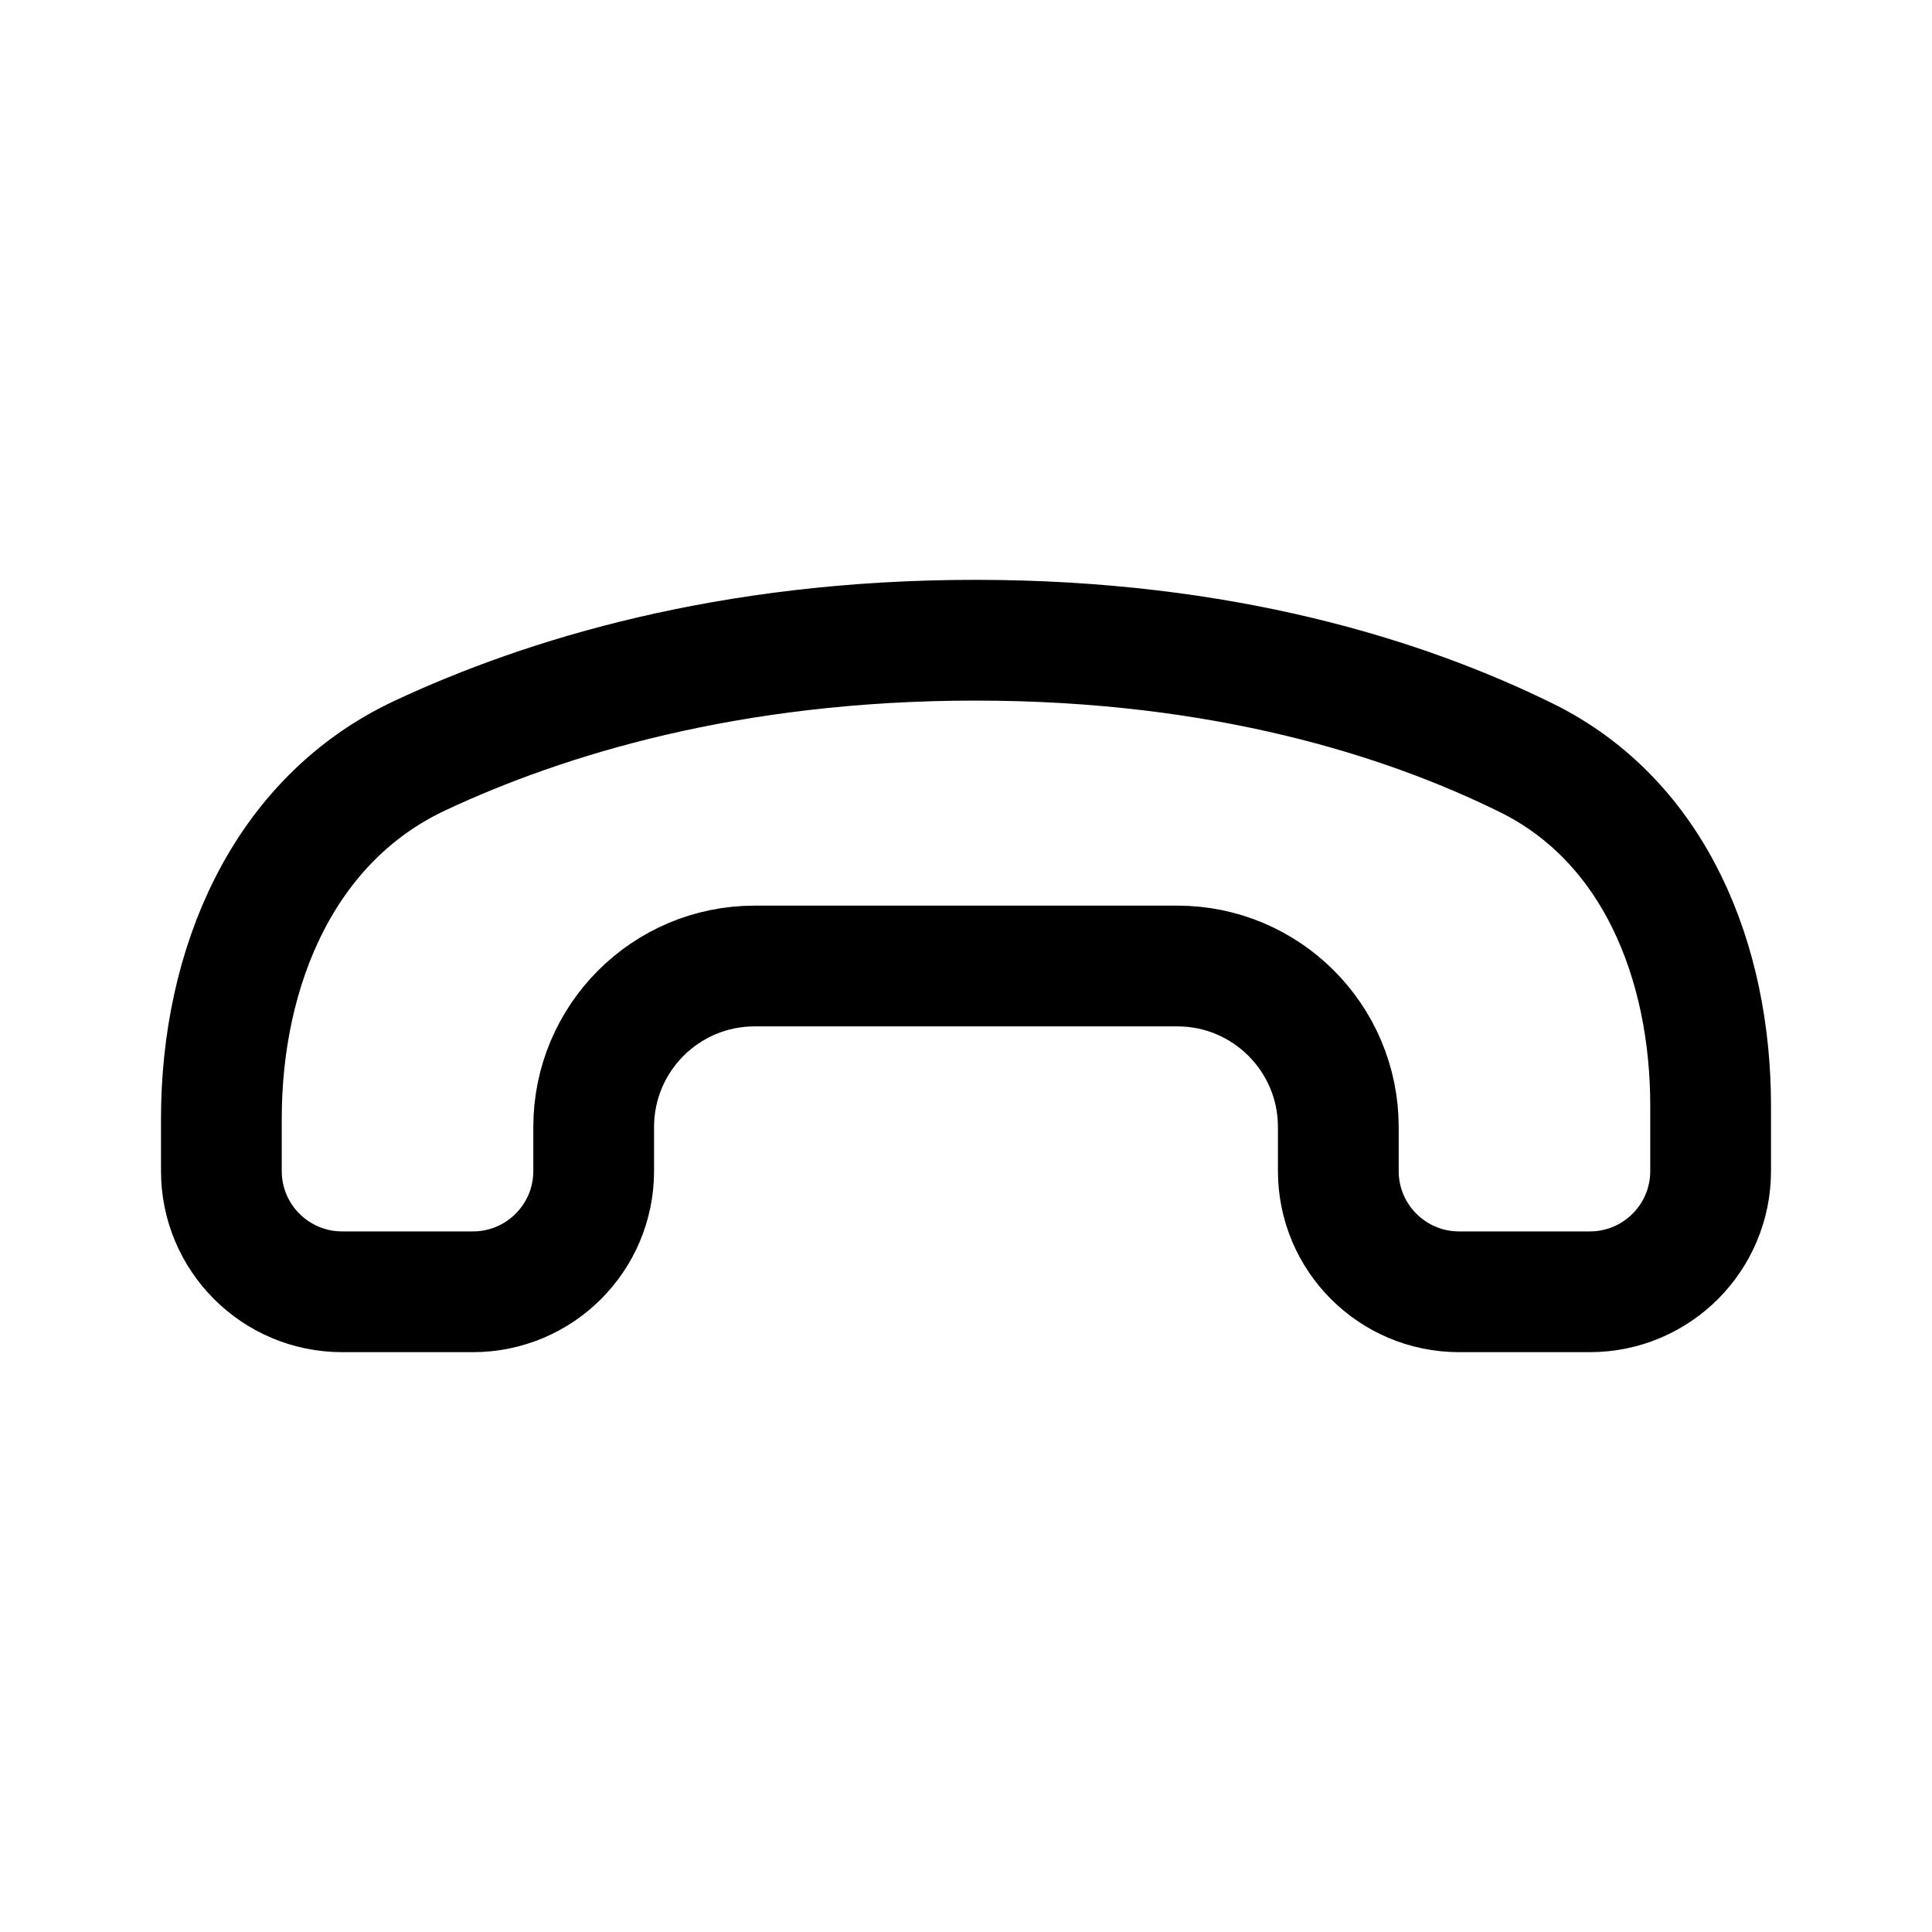
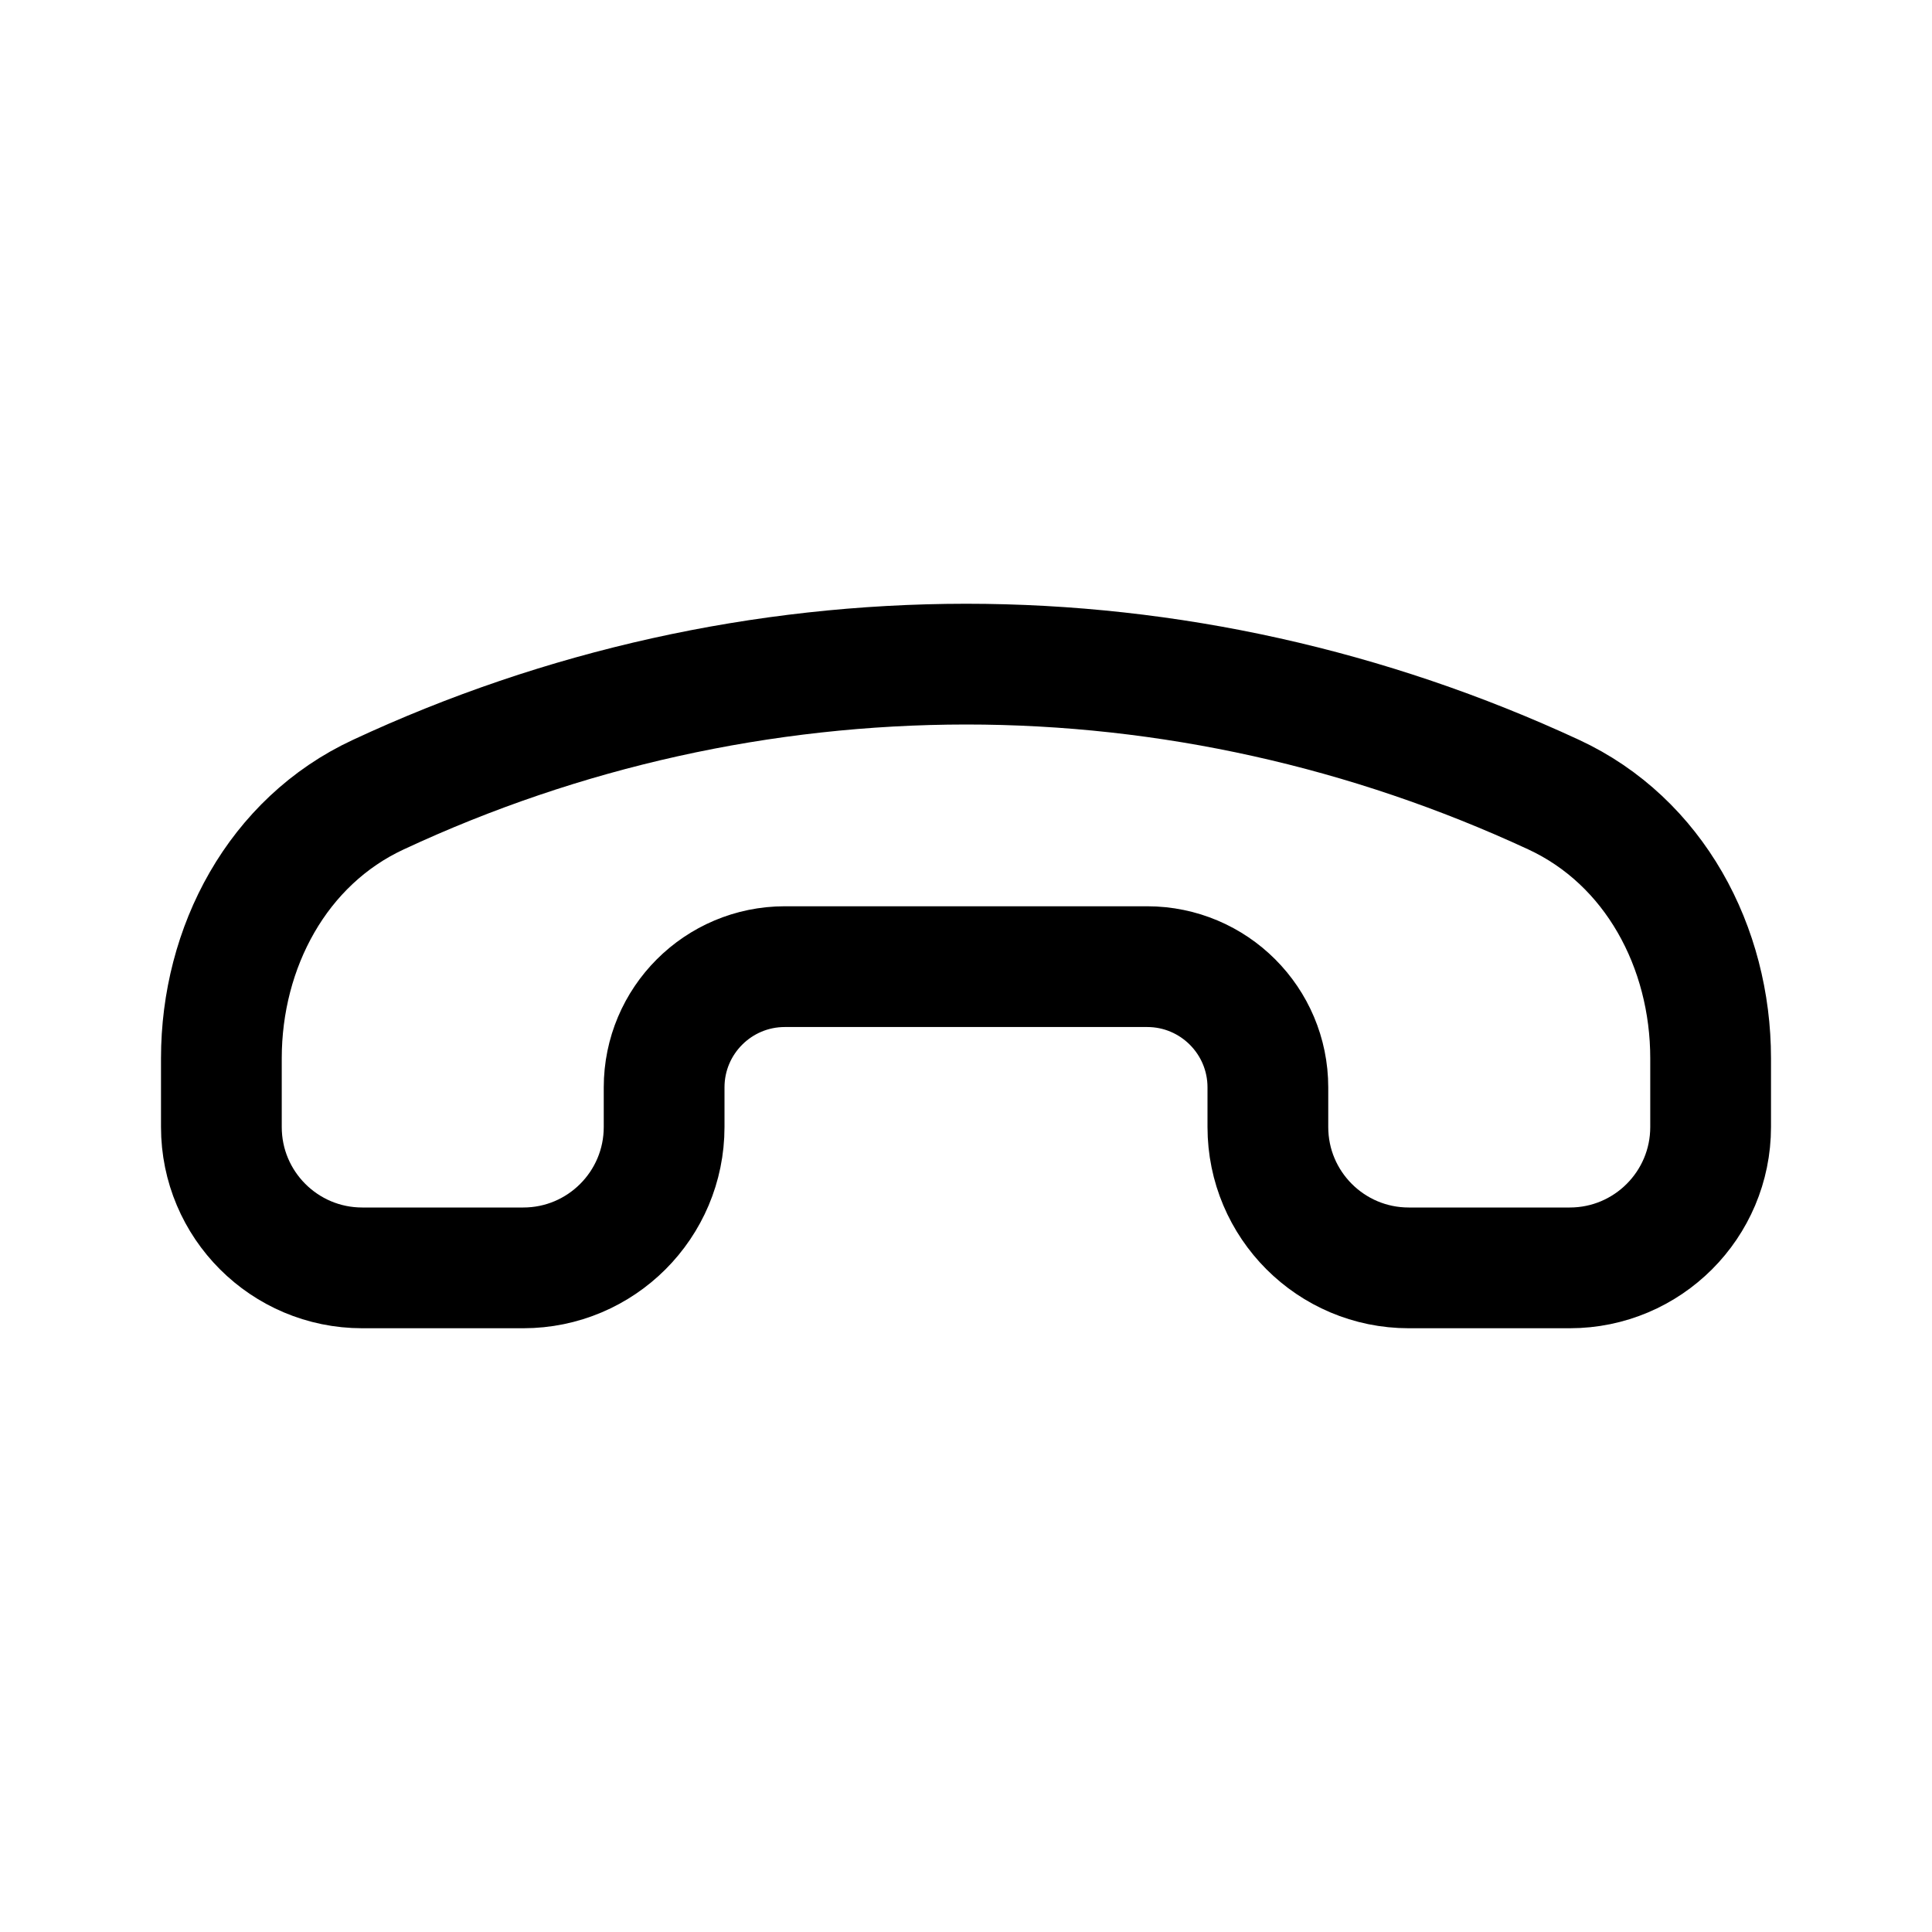
<svg xmlns="http://www.w3.org/2000/svg" width="24" height="24" fill="none" viewBox="0 0 24 24">
-   <path stroke="currentColor" stroke-width="1.5" d="M12.116 7.953c-3.053 0-5.346.706-6.899 1.433-1.702.797-2.467 2.632-2.467 4.512v.649a1.5 1.5 0 0 0 1.5 1.5h1.625a1.5 1.5 0 0 0 1.5-1.5V14a2 2 0 0 1 2-2h5.25a2 2 0 0 1 2 2v.547a1.5 1.5 0 0 0 1.5 1.5h1.625a1.5 1.5 0 0 0 1.5-1.5v-.81c0-1.784-.691-3.537-2.293-4.325-1.496-.736-3.752-1.459-6.841-1.459Z" />
+   <path stroke="currentColor" stroke-linejoin="round" stroke-width="1.5" d="M12 8.25c2.517 0 5 .555 7.3 1.621 1.252.581 1.95 1.895 1.95 3.276V14a1.75 1.75 0 0 1-1.75 1.75h-2A1.75 1.75 0 0 1 15.75 14v-.492a1.5 1.5 0 0 0-1.5-1.5h-4.5a1.5 1.5 0 0 0-1.5 1.5V14a1.75 1.75 0 0 1-1.75 1.75h-2A1.75 1.75 0 0 1 2.75 14v-.853c0-1.38.698-2.695 1.95-3.276A17.3 17.3 0 0 1 12 8.25Z" />
</svg>
